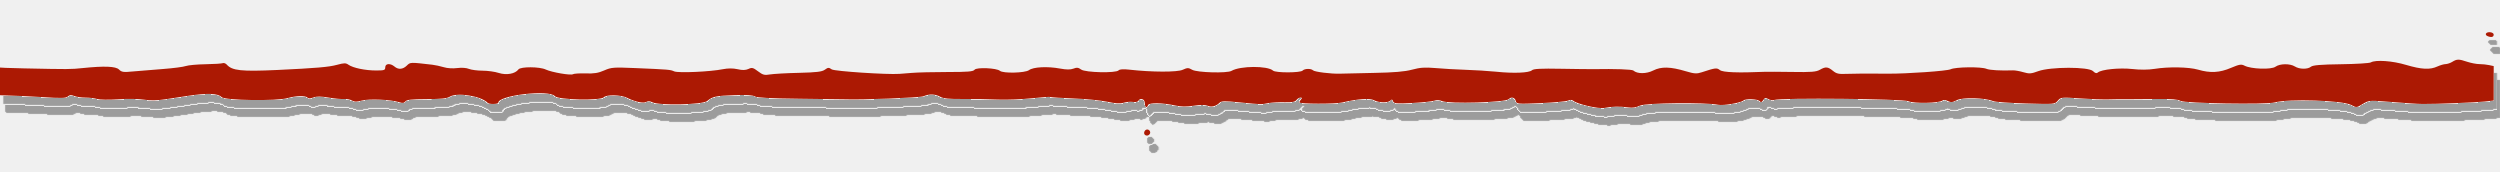
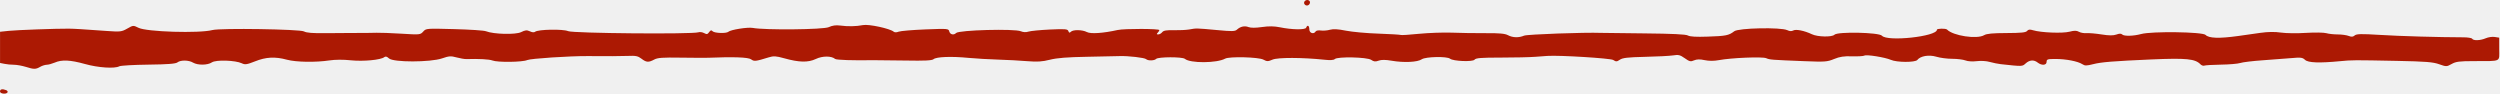
- <svg xmlns="http://www.w3.org/2000/svg" width="1578" height="108" viewBox="0 0 1578 108" fill="none">
-   <g filter="url(#filter0_d_687_414)">
-     <g clip-path="url(#clip0_687_414)">
-       <g filter="url(#filter1_d_687_414)">
-         <path d="M1569.11 21.231C1568.86 21.754 1569.26 22.438 1570.05 22.76C1572.47 23.806 1574.02 23.444 1574.02 21.834C1574.02 20.225 1569.98 19.701 1569.11 21.231Z" fill="#AC1903" />
-         <path d="M1547.84 39.058C1546.61 39.822 1544.73 40.426 1543.65 40.466C1542.6 40.466 1540.29 41.15 1538.49 41.955C1533.86 44.128 1528.45 43.846 1518.8 40.989C1510.14 38.373 1499.45 37.649 1496.48 39.38C1495.62 39.903 1487.09 40.426 1477.56 40.547C1464.88 40.707 1459.79 41.15 1458.67 42.116C1456.61 43.846 1451.34 43.766 1448.52 41.955C1445.45 40.023 1439.03 40.104 1436.28 42.116C1433.64 44.047 1420.93 43.605 1416.78 41.472C1414.72 40.386 1413.53 40.587 1408.18 42.84C1401.07 45.899 1395.11 46.221 1387.42 43.967C1381.53 42.277 1368.82 42.035 1359.86 43.484C1356.14 44.088 1350.76 44.128 1345.92 43.565C1337.83 42.679 1326.35 43.806 1324.14 45.778C1323.31 46.462 1322.45 46.221 1321.11 44.892C1318.33 42.076 1294.35 42.116 1286.62 44.892C1282.07 46.583 1280.84 46.663 1277.16 45.577C1274.81 44.892 1271.88 44.369 1270.66 44.41C1262.93 44.691 1255.85 44.289 1253.86 43.444C1250.58 42.035 1234.25 42.237 1231.22 43.725C1228.94 44.812 1203.52 46.583 1191.89 46.502C1178.45 46.382 1171.12 46.422 1165.7 46.623C1160.61 46.864 1159.17 46.542 1156.93 44.691C1153.75 42.076 1152.31 41.955 1148.62 44.088C1146.35 45.375 1143.13 45.617 1131.29 45.416C1123.27 45.295 1115.29 45.255 1113.55 45.335C1097.16 46.059 1087.44 45.697 1085.64 44.249C1083.61 42.679 1082.86 42.76 1074.15 45.617C1071.01 46.663 1069.49 46.583 1064.22 45.013C1054.4 42.076 1048.62 41.915 1043.53 44.49C1039.23 46.703 1033.38 46.703 1030.99 44.53C1030.16 43.766 1019.37 43.404 1006.11 43.645C1003.87 43.685 994.482 43.565 985.2 43.404C972.777 43.162 968.009 43.404 966.998 44.329C965.192 46.019 955.369 46.422 944.282 45.255C939.298 44.772 930.558 44.208 924.852 44.047C919.145 43.846 910.694 43.404 906.072 42.961C899.462 42.398 896.357 42.599 891.3 43.967C886.678 45.215 879.96 45.778 867.175 46.019C857.424 46.221 847.854 46.422 845.867 46.502C840.269 46.703 829.688 45.375 828.749 44.369C827.557 43.162 823.404 43.243 822.248 44.53C820.912 46.019 805.129 46.059 803.54 44.571C800.109 41.432 782.81 41.512 777.32 44.732C774.54 46.341 755.615 45.818 752.509 44.047C750.126 42.679 749.512 42.679 746.514 44.047C743.155 45.617 727.048 45.577 712.819 43.967C709.099 43.524 706.715 43.685 706.065 44.41C704.404 46.261 685.082 45.818 682.409 43.886C680.676 42.599 679.629 42.478 677.534 43.323C675.656 44.047 673.092 44.007 669.155 43.283C661.137 41.794 652.217 42.237 649.472 44.289C646.98 46.1 633.076 46.422 631.126 44.691C629.103 42.921 616.391 42.357 615.163 44.007C614.26 45.174 611.009 45.456 598.116 45.456C589.376 45.456 579.156 45.697 575.436 46.019C571.716 46.301 568.249 46.583 567.779 46.623C559.834 47.186 526.752 44.973 525.019 43.806C523.177 42.518 522.671 42.518 520.685 43.967C518.915 45.295 515.484 45.697 504.289 45.979C496.488 46.14 488.29 46.623 486.05 46.985C482.547 47.589 481.5 47.307 478.466 45.013C475.396 42.679 474.638 42.478 472.435 43.524C470.629 44.329 468.643 44.41 465.573 43.685C462.684 43.041 459.542 43.041 456.255 43.685C448.31 45.295 428.085 46.18 425.557 45.053C423.101 43.927 422.199 43.886 400.71 42.961C387.347 42.398 385.867 42.478 381.388 44.45C377.705 46.1 374.888 46.542 369.615 46.341C365.823 46.221 362.247 46.462 361.705 46.824C360.369 47.75 348.271 45.657 344.478 43.886C340.614 42.035 328.624 41.995 327.251 43.806C325.193 46.623 319.631 47.589 314.864 46.059C312.444 45.255 307.785 44.611 304.535 44.611C301.321 44.611 297.456 44.088 295.976 43.484C294.387 42.8 291.389 42.599 288.608 42.961C285.899 43.323 282.324 43.122 280.049 42.398C277.882 41.754 274.704 41.07 272.97 40.868C258.741 39.218 259.03 39.218 256.79 41.392C254.262 43.846 251.445 44.088 248.99 41.995C246.353 39.782 243.175 40.023 243.175 42.478C243.175 44.289 242.561 44.49 237.36 44.49C230.571 44.49 222.806 42.88 219.953 40.868C218.255 39.661 217.244 39.701 212.73 40.909C207.674 42.317 199.656 43.001 175.025 44.168C152.201 45.215 146.53 44.611 143.099 40.748C142.377 39.983 141.258 39.581 140.607 39.862C139.921 40.144 135.046 40.466 129.737 40.547C124.428 40.627 118.83 41.15 117.313 41.673C115.76 42.237 109.223 43.082 102.795 43.565C96.33 44.047 87.879 44.732 84.015 45.094C77.911 45.697 76.756 45.536 75.13 43.886C73.072 41.834 65.921 41.553 52.233 42.961C44.577 43.766 43.674 43.766 15.251 43.162C-3.312 42.76 -8.151 42.357 -12.088 40.828C-16.783 39.058 -16.964 39.058 -20.214 40.989C-22.959 42.679 -25.342 43.001 -34.841 43.001C-52.971 43.082 -51.165 42.156 -51.165 51.412V59.339L-48.276 59.822C-46.65 60.104 -44.05 59.701 -42.425 58.937C-38.958 57.327 -34.335 57.126 -33.577 58.575C-33.252 59.138 -30.687 59.581 -27.87 59.581C-12.016 59.621 13.482 60.385 26.483 61.271C38.69 62.076 41.651 61.995 42.843 60.868C43.927 59.862 44.902 59.782 46.744 60.546C48.08 61.11 51.294 61.593 53.858 61.593C56.423 61.593 59.818 61.995 61.334 62.478C62.887 62.961 68.774 63.041 74.444 62.679C80.078 62.277 87.41 62.357 90.732 62.88C94.741 63.524 99.219 63.444 104.275 62.679C108.429 62.035 114.857 61.069 118.577 60.506C130.929 58.655 137.682 58.897 139.813 61.271C141.727 63.404 174.917 63.886 181.707 61.874C186.835 60.385 192.866 60.265 194.058 61.593C194.672 62.277 195.9 62.277 197.814 61.512C199.873 60.748 202.509 60.748 207.493 61.593C211.249 62.236 215.655 62.639 217.244 62.478C218.833 62.357 221.072 62.76 222.156 63.444C223.709 64.369 225.117 64.369 228.332 63.484C232.81 62.236 246.823 62.84 251.915 64.49C254.118 65.214 255.057 65.094 255.888 64.007C256.682 62.921 259.752 62.599 269.25 62.559C278.207 62.518 282.143 62.156 283.805 61.069C288.464 58.132 303.993 60.627 307.894 64.973C308.724 65.898 314.503 65.778 314.503 64.852C314.503 60.144 346.754 56.401 350.257 60.707C352.171 63.041 379.113 63.645 381.135 61.392C382.725 59.621 392.042 59.822 395.762 61.713C400.746 64.249 406.236 65.416 407.969 64.329C408.98 63.725 410.281 63.766 411.797 64.57C416.059 66.703 443.471 66.1 446.288 63.806C449.791 60.909 451.705 60.466 463.587 60.063C471.027 59.782 475.144 60.023 476.444 60.868C477.78 61.673 486.303 62.116 504.578 62.317C518.952 62.478 531.772 62.639 533 62.679C543.438 63.122 580.853 61.673 582.948 60.748C586.415 59.178 590.351 59.299 593.457 61.069C595.408 62.196 599.091 62.559 608.084 62.478C614.729 62.438 624.589 62.599 630.078 62.84C635.532 63.041 645.066 62.679 651.278 62.035C657.49 61.351 662.835 60.989 663.196 61.23C663.521 61.432 670.022 61.874 677.642 62.156C685.226 62.398 694.761 63.363 698.806 64.208C703.97 65.335 707.004 65.496 709.207 64.852C710.904 64.329 713.541 64.088 715.094 64.329C716.611 64.611 718.164 64.289 718.489 63.685C719.717 61.472 722.606 62.478 722.606 65.094C722.606 67.79 723.906 68.514 724.664 66.301C725.206 64.691 733.982 64.852 741.783 66.583C745.467 67.387 748.898 67.428 753.412 66.743C757.529 66.1 760.635 66.1 762.116 66.703C764.644 67.79 767.425 67.146 769.7 64.933C770.964 63.685 772.914 63.645 782.774 64.651C796.281 65.979 795.992 65.979 800.723 65.053C802.71 64.691 807.188 64.45 810.727 64.53C815.53 64.651 817.408 64.329 818.275 63.162C818.925 62.277 820.081 61.593 820.876 61.593C821.959 61.593 822.031 61.874 821.201 62.8C820.587 63.484 820.117 64.289 820.117 64.611C820.117 65.657 842.906 65.697 847.204 64.691C856.702 62.438 864.756 61.834 867.248 63.243C870.245 64.933 876.276 65.013 877.685 63.444C878.479 62.559 878.877 62.639 879.31 63.927C879.816 65.375 881.26 65.496 891.3 65.013C897.584 64.691 903.869 64.047 905.241 63.565C906.83 63.001 908.672 63.082 910.225 63.806C914.414 65.697 950.457 64.651 952.299 62.599C953.816 60.909 956.2 61.472 956.741 63.645C957.211 65.657 957.608 65.697 972.307 65.094C980.577 64.731 988.378 64.047 989.642 63.524C991.051 62.921 992.279 62.921 992.929 63.524C995.276 65.697 1009.07 68.876 1012.79 68.112C1017.45 67.146 1022.58 67.066 1027.71 67.79C1030.49 68.192 1032.8 67.83 1035.15 66.663C1038.61 64.933 1076.64 64.53 1084.59 66.14C1087.8 66.784 1098.93 64.892 1100.41 63.444C1101.71 62.156 1109.44 62.438 1110.66 63.806C1111.5 64.731 1112 64.611 1112.94 63.162C1113.95 61.633 1114.49 61.552 1116.15 62.518C1117.24 63.162 1118.94 63.444 1119.87 63.082C1123.99 61.633 1201.46 62.357 1204.6 63.886C1207.96 65.456 1224.18 65.134 1226.09 63.444C1226.7 62.88 1228.04 63.001 1229.48 63.766C1231.47 64.731 1232.45 64.651 1235.19 63.202C1238.73 61.311 1253.07 61.713 1258.02 63.806C1259.24 64.369 1268.52 65.013 1278.64 65.295C1296.8 65.818 1296.98 65.818 1298.86 63.565C1300.74 61.351 1301.03 61.311 1313.02 62.116C1319.77 62.559 1327 62.84 1329.13 62.76C1332.63 62.639 1337.04 62.599 1346.28 62.599C1348.12 62.599 1355.17 62.559 1361.92 62.478C1370.62 62.357 1374.81 62.719 1376.37 63.685C1378.97 65.255 1430.65 66.1 1435.88 64.651C1444.44 62.236 1478.72 63.363 1483.99 66.22C1487.38 68.031 1487.46 68.031 1491.32 65.657C1494.97 63.444 1495.8 63.323 1504.61 64.007C1520.68 65.255 1525.59 65.576 1529.35 65.617C1537.08 65.697 1563.05 64.691 1568.39 64.088L1574.02 63.444V52.579V41.714L1571.21 41.11C1569.65 40.748 1566.87 40.466 1565.03 40.466C1563.19 40.466 1559.69 39.782 1557.23 38.977C1551.99 37.206 1550.8 37.206 1547.84 39.058Z" fill="#AC1903" />
-         <path d="M722.28 83.243C721.956 84.168 722.316 85.053 723.145 85.415C724.803 86.14 726.641 84.329 725.812 82.8C724.911 81.19 722.893 81.472 722.28 83.243Z" fill="#AC1903" />
-       </g>
-     </g>
-   </g>
-   <defs>
-     <filter id="filter0_d_687_414" x="0" y="0" width="1579" height="114" filterUnits="userSpaceOnUse" color-interpolation-filters="sRGB">
-       <feFlood flood-opacity="0" result="BackgroundImageFix" />
-       <feColorMatrix in="SourceAlpha" type="matrix" values="0 0 0 0 0 0 0 0 0 0 0 0 0 0 0 0 0 0 127 0" result="hardAlpha" />
-       <feOffset dx="2" dy="5" />
-       <feGaussianBlur stdDeviation="0.5" />
-       <feComposite in2="hardAlpha" operator="out" />
-       <feColorMatrix type="matrix" values="0 0 0 0 0 0 0 0 0 0 0 0 0 0 0 0 0 0 0.35 0" />
-       <feBlend mode="normal" in2="BackgroundImageFix" result="effect1_dropShadow_687_414" />
-       <feBlend mode="normal" in="SourceGraphic" in2="effect1_dropShadow_687_414" result="shape" />
-     </filter>
-     <filter id="filter1_d_687_414" x="-51.215" y="20.318" width="1628.24" height="71.262" filterUnits="userSpaceOnUse" color-interpolation-filters="sRGB">
-       <feFlood flood-opacity="0" result="BackgroundImageFix" />
-       <feColorMatrix in="SourceAlpha" type="matrix" values="0 0 0 0 0 0 0 0 0 0 0 0 0 0 0 0 0 0 127 0" result="hardAlpha" />
-       <feOffset dx="2" dy="5" />
-       <feGaussianBlur stdDeviation="0.5" />
-       <feComposite in2="hardAlpha" operator="out" />
-       <feColorMatrix type="matrix" values="0 0 0 0 0 0 0 0 0 0 0 0 0 0 0 0 0 0 0.35 0" />
-       <feBlend mode="normal" in2="BackgroundImageFix" result="effect1_dropShadow_687_414" />
-       <feBlend mode="normal" in="SourceGraphic" in2="effect1_dropShadow_687_414" result="shape" />
-     </filter>
-     <clipPath id="clip0_687_414">
-       <rect width="1576" height="108" fill="white" />
-     </clipPath>
-   </defs>
+ <svg xmlns="http://www.w3.org/2000/svg" width="400" height="15" viewBox="0 0 400 15" fill="none">
+   <path d="M1.209 14.774C1.271 14.653 1.173 14.496 0.978 14.422C0.382 14.182 0 14.265 0 14.635C0 15.005 0.996 15.125 1.209 14.774Z" fill="#AC1903" />
+   <path d="M6.45 10.683C6.752 10.508 7.214 10.369 7.481 10.36C7.738 10.36 8.307 10.203 8.751 10.018C9.889 9.519 11.222 9.584 13.594 10.24C15.727 10.84 18.357 11.007 19.086 10.609C19.299 10.489 21.396 10.369 23.742 10.341C26.861 10.304 28.114 10.203 28.389 9.981C28.896 9.584 30.193 9.602 30.886 10.018C31.642 10.461 33.223 10.443 33.898 9.981C34.547 9.538 37.675 9.639 38.697 10.129C39.203 10.378 39.497 10.332 40.812 9.815C42.562 9.113 44.029 9.039 45.921 9.556C47.37 9.944 50.498 9.999 52.701 9.667C53.617 9.528 54.941 9.519 56.131 9.648C58.122 9.852 60.947 9.593 61.489 9.14C61.694 8.983 61.907 9.039 62.236 9.344C62.92 9.99 68.82 9.981 70.722 9.344C71.842 8.955 72.144 8.937 73.05 9.186C73.628 9.344 74.347 9.464 74.65 9.454C76.551 9.39 78.293 9.482 78.782 9.676C79.59 9.999 83.607 9.953 84.353 9.611C84.913 9.362 91.169 8.955 94.03 8.974C97.335 9.002 99.139 8.992 100.472 8.946C101.725 8.891 102.081 8.965 102.632 9.39C103.414 9.99 103.769 10.018 104.675 9.528C105.235 9.233 106.026 9.177 108.941 9.223C110.913 9.251 112.877 9.26 113.304 9.242C117.338 9.076 119.728 9.159 120.172 9.491C120.67 9.852 120.857 9.833 122.998 9.177C123.771 8.937 124.145 8.955 125.442 9.316C127.859 9.99 129.281 10.027 130.534 9.436C131.591 8.928 133.031 8.928 133.617 9.427C133.821 9.602 136.478 9.685 139.739 9.63C140.29 9.621 142.601 9.648 144.884 9.685C147.941 9.741 149.114 9.685 149.363 9.473C149.807 9.085 152.224 8.992 154.952 9.26C156.178 9.371 158.329 9.501 159.733 9.538C161.137 9.584 163.216 9.685 164.354 9.787C165.98 9.916 166.744 9.87 167.988 9.556C169.125 9.27 170.778 9.14 173.924 9.085C176.323 9.039 178.678 8.992 179.167 8.974C180.544 8.928 183.147 9.233 183.378 9.464C183.672 9.741 184.694 9.722 184.978 9.427C185.307 9.085 189.19 9.076 189.581 9.417C190.425 10.138 194.681 10.12 196.032 9.38C196.716 9.011 201.373 9.131 202.137 9.538C202.723 9.852 202.874 9.852 203.612 9.538C204.438 9.177 208.401 9.186 211.902 9.556C212.818 9.658 213.404 9.621 213.564 9.454C213.973 9.029 218.727 9.131 219.384 9.574C219.811 9.87 220.069 9.898 220.584 9.704C221.046 9.538 221.677 9.547 222.646 9.713C224.618 10.055 226.813 9.953 227.488 9.482C228.102 9.066 231.523 8.992 232.003 9.39C232.5 9.796 235.628 9.926 235.93 9.547C236.152 9.279 236.952 9.214 240.124 9.214C242.275 9.214 244.789 9.159 245.705 9.085C246.62 9.02 247.473 8.955 247.589 8.946C249.543 8.817 257.683 9.325 258.11 9.593C258.563 9.889 258.687 9.889 259.176 9.556C259.611 9.251 260.455 9.159 263.21 9.094C265.129 9.057 267.147 8.946 267.697 8.863C268.559 8.724 268.817 8.789 269.564 9.316C270.319 9.852 270.505 9.898 271.048 9.658C271.492 9.473 271.981 9.454 272.736 9.621C273.447 9.769 274.22 9.769 275.028 9.621C276.983 9.251 281.959 9.048 282.582 9.307C283.186 9.565 283.408 9.574 288.695 9.787C291.983 9.916 292.347 9.898 293.449 9.445C294.355 9.066 295.049 8.965 296.346 9.011C297.279 9.039 298.159 8.983 298.292 8.9C298.621 8.688 301.597 9.168 302.531 9.574C303.481 9.999 306.431 10.009 306.769 9.593C307.276 8.946 308.644 8.724 309.817 9.076C310.412 9.26 311.559 9.408 312.358 9.408C313.149 9.408 314.1 9.528 314.464 9.667C314.855 9.824 315.593 9.87 316.277 9.787C316.944 9.704 317.823 9.75 318.383 9.916C318.916 10.064 319.698 10.221 320.125 10.267C323.626 10.646 323.555 10.646 324.106 10.147C324.728 9.584 325.421 9.528 326.025 10.009C326.674 10.517 327.456 10.461 327.456 9.898C327.456 9.482 327.607 9.436 328.886 9.436C330.557 9.436 332.467 9.805 333.169 10.267C333.587 10.545 333.836 10.535 334.947 10.258C336.191 9.935 338.163 9.778 344.224 9.51C349.839 9.27 351.235 9.408 352.079 10.295C352.256 10.471 352.532 10.563 352.692 10.498C352.861 10.434 354.06 10.36 355.367 10.341C356.673 10.323 358.05 10.203 358.423 10.083C358.805 9.953 360.414 9.759 361.995 9.648C363.586 9.538 365.665 9.38 366.616 9.297C368.118 9.159 368.402 9.196 368.802 9.574C369.309 10.046 371.068 10.11 374.436 9.787C376.32 9.602 376.542 9.602 383.535 9.741C388.102 9.833 389.293 9.926 390.262 10.277C391.417 10.683 391.461 10.683 392.261 10.24C392.936 9.852 393.523 9.778 395.86 9.778C400.321 9.759 399.876 9.972 399.876 7.847V6.027L399.166 5.916C398.766 5.851 398.126 5.944 397.726 6.119C396.873 6.489 395.736 6.535 395.549 6.202C395.469 6.073 394.838 5.971 394.145 5.971C390.244 5.962 383.971 5.786 380.772 5.583C377.768 5.398 377.039 5.417 376.746 5.676C376.48 5.907 376.24 5.925 375.787 5.749C375.458 5.62 374.667 5.509 374.036 5.509C373.405 5.509 372.57 5.417 372.197 5.306C371.814 5.195 370.366 5.177 368.971 5.26C367.585 5.352 365.781 5.334 364.963 5.214C363.977 5.066 362.875 5.084 361.631 5.26C360.609 5.408 359.028 5.629 358.112 5.759C355.073 6.184 353.412 6.128 352.887 5.583C352.416 5.093 344.25 4.983 342.58 5.445C341.318 5.786 339.834 5.814 339.541 5.509C339.39 5.352 339.087 5.352 338.616 5.528C338.11 5.703 337.461 5.703 336.235 5.509C335.311 5.361 334.227 5.269 333.836 5.306C333.445 5.334 332.894 5.241 332.627 5.084C332.245 4.872 331.899 4.872 331.108 5.075C330.006 5.361 326.558 5.223 325.305 4.844C324.763 4.678 324.532 4.705 324.328 4.955C324.132 5.204 323.377 5.278 321.04 5.288C318.836 5.297 317.868 5.38 317.459 5.629C316.313 6.304 312.492 5.731 311.532 4.733C311.328 4.521 309.906 4.548 309.906 4.761C309.906 5.842 301.971 6.701 301.109 5.713C300.638 5.177 294.009 5.038 293.511 5.555C293.12 5.962 290.828 5.916 289.912 5.482C288.686 4.899 287.336 4.632 286.909 4.881C286.66 5.02 286.34 5.01 285.967 4.826C284.919 4.336 278.174 4.474 277.481 5.001C276.619 5.666 276.148 5.768 273.225 5.86C271.394 5.925 270.381 5.87 270.061 5.676C269.732 5.491 267.635 5.389 263.139 5.343C259.602 5.306 256.448 5.269 256.146 5.26C253.578 5.158 244.372 5.491 243.856 5.703C243.003 6.064 242.035 6.036 241.271 5.629C240.791 5.371 239.884 5.288 237.672 5.306C236.037 5.315 233.611 5.278 232.26 5.223C230.918 5.177 228.573 5.26 227.044 5.408C225.516 5.565 224.201 5.648 224.112 5.592C224.032 5.546 222.432 5.445 220.557 5.38C218.691 5.324 216.345 5.103 215.35 4.909C214.08 4.65 213.333 4.613 212.791 4.761C212.373 4.881 211.725 4.936 211.343 4.881C210.969 4.816 210.587 4.89 210.507 5.029C210.205 5.537 209.494 5.306 209.494 4.705C209.494 4.086 209.174 3.92 208.988 4.428C208.855 4.798 206.695 4.761 204.776 4.364C203.87 4.179 203.025 4.17 201.915 4.327C200.902 4.474 200.137 4.474 199.773 4.336C199.151 4.086 198.467 4.234 197.907 4.742C197.596 5.029 197.116 5.038 194.69 4.807C191.367 4.502 191.438 4.502 190.274 4.715C189.785 4.798 188.683 4.853 187.813 4.835C186.631 4.807 186.169 4.881 185.955 5.149C185.795 5.352 185.511 5.509 185.316 5.509C185.049 5.509 185.031 5.445 185.236 5.232C185.387 5.075 185.502 4.89 185.502 4.816C185.502 4.576 179.895 4.567 178.838 4.798C176.501 5.315 174.519 5.454 173.906 5.13C173.168 4.742 171.685 4.724 171.338 5.084C171.142 5.288 171.045 5.269 170.938 4.973C170.814 4.641 170.458 4.613 167.988 4.724C166.442 4.798 164.896 4.946 164.558 5.057C164.167 5.186 163.714 5.167 163.332 5.001C162.301 4.567 153.433 4.807 152.98 5.278C152.606 5.666 152.02 5.537 151.887 5.038C151.771 4.576 151.673 4.567 148.057 4.705C146.022 4.789 144.102 4.946 143.791 5.066C143.445 5.204 143.143 5.204 142.983 5.066C142.405 4.567 139.011 3.837 138.096 4.013C136.949 4.234 135.687 4.253 134.426 4.086C133.741 3.994 133.173 4.077 132.595 4.345C131.742 4.742 122.385 4.835 120.43 4.465C119.639 4.317 116.902 4.752 116.538 5.084C116.218 5.38 114.317 5.315 114.015 5.001C113.81 4.789 113.686 4.816 113.455 5.149C113.206 5.5 113.073 5.518 112.664 5.297C112.397 5.149 111.98 5.084 111.749 5.167C110.736 5.5 91.675 5.334 90.902 4.983C90.076 4.622 86.086 4.696 85.615 5.084C85.464 5.214 85.135 5.186 84.78 5.01C84.291 4.789 84.051 4.807 83.376 5.14C82.505 5.574 78.977 5.482 77.76 5.001C77.458 4.872 75.174 4.724 72.686 4.659C68.216 4.539 68.172 4.539 67.71 5.057C67.248 5.565 67.177 5.574 64.226 5.389C62.565 5.288 60.788 5.223 60.263 5.241C59.401 5.269 58.317 5.278 56.042 5.278C55.589 5.278 53.856 5.288 52.195 5.306C50.053 5.334 49.023 5.251 48.64 5.029C48.001 4.668 35.285 4.474 33.996 4.807C31.89 5.361 23.457 5.103 22.16 4.447C21.325 4.031 21.307 4.031 20.356 4.576C19.459 5.084 19.254 5.112 17.086 4.955C13.132 4.668 11.924 4.595 10.999 4.585C9.098 4.567 2.709 4.798 1.394 4.936L0.007 5.084V7.579V10.073L0.701 10.212C1.083 10.295 1.767 10.36 2.22 10.36C2.673 10.36 3.535 10.517 4.139 10.702C5.428 11.108 5.721 11.108 6.45 10.683Z" fill="#AC1903" />
+   <path d="M209.572 0.537C209.652 0.324 209.563 0.121 209.359 0.038C208.95 -0.129 208.497 0.287 208.701 0.638C208.923 1.008 209.421 0.943 209.572 0.537Z" fill="#AC1903" />
</svg>
